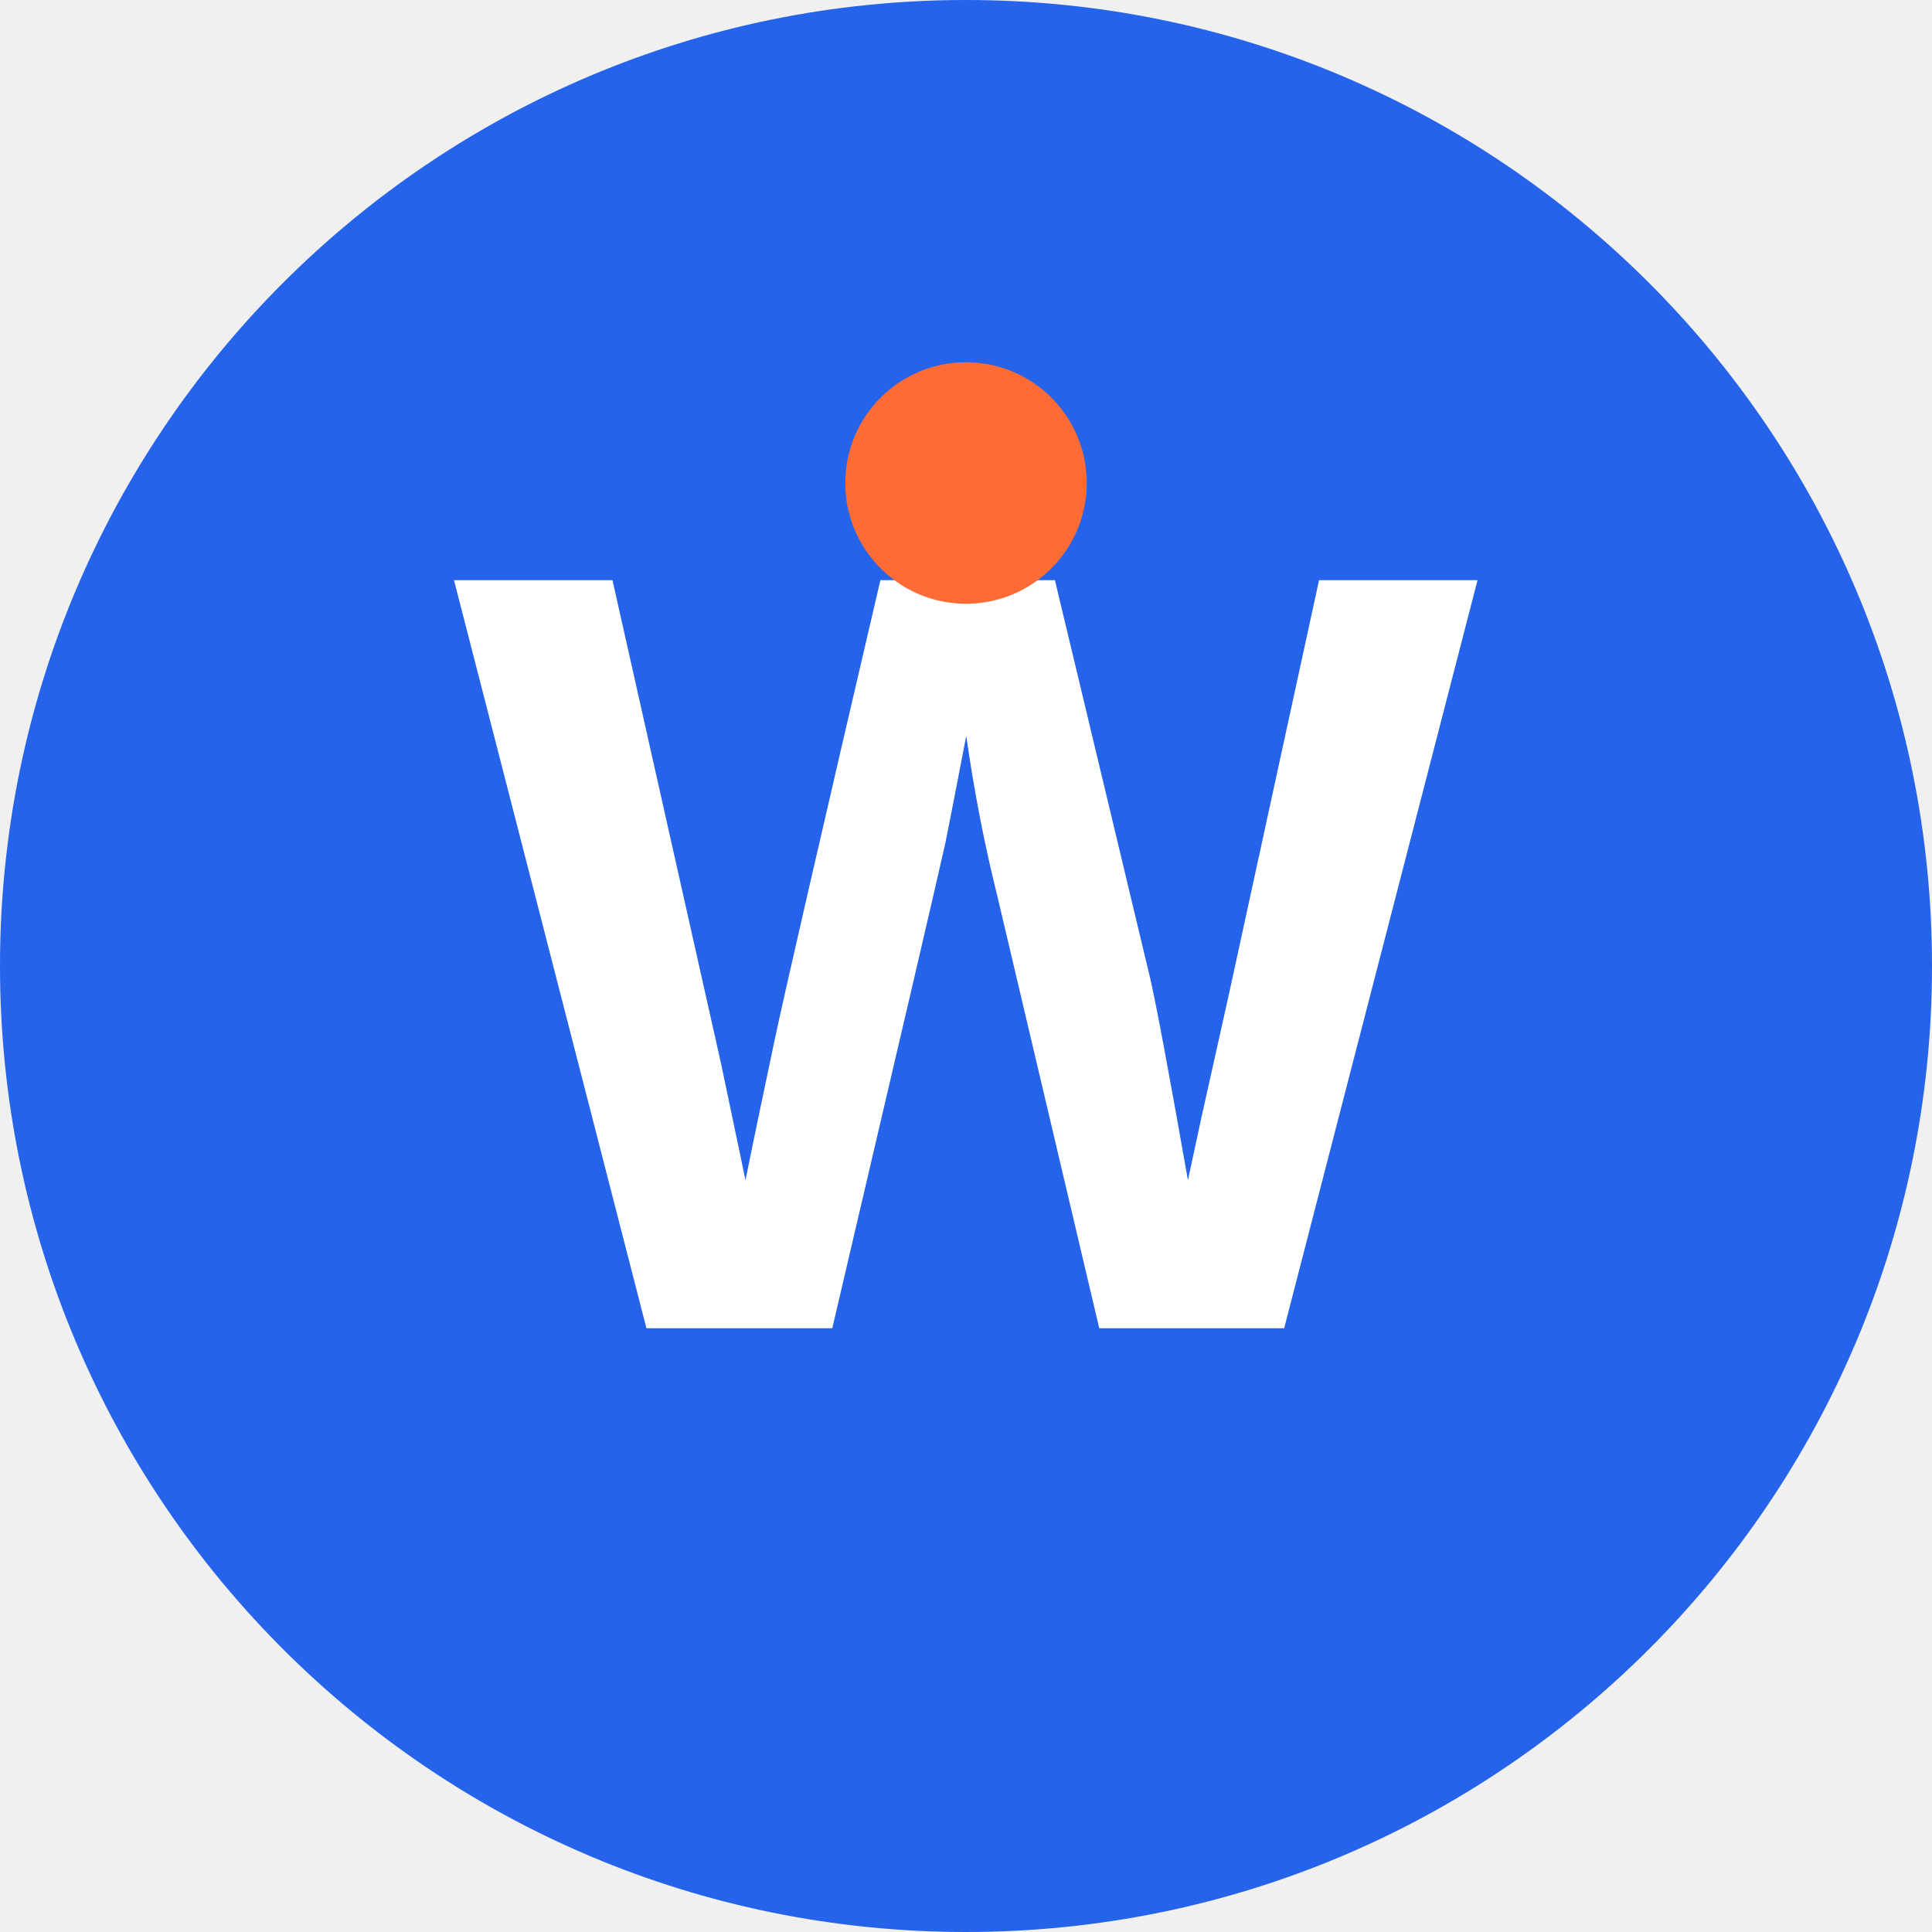
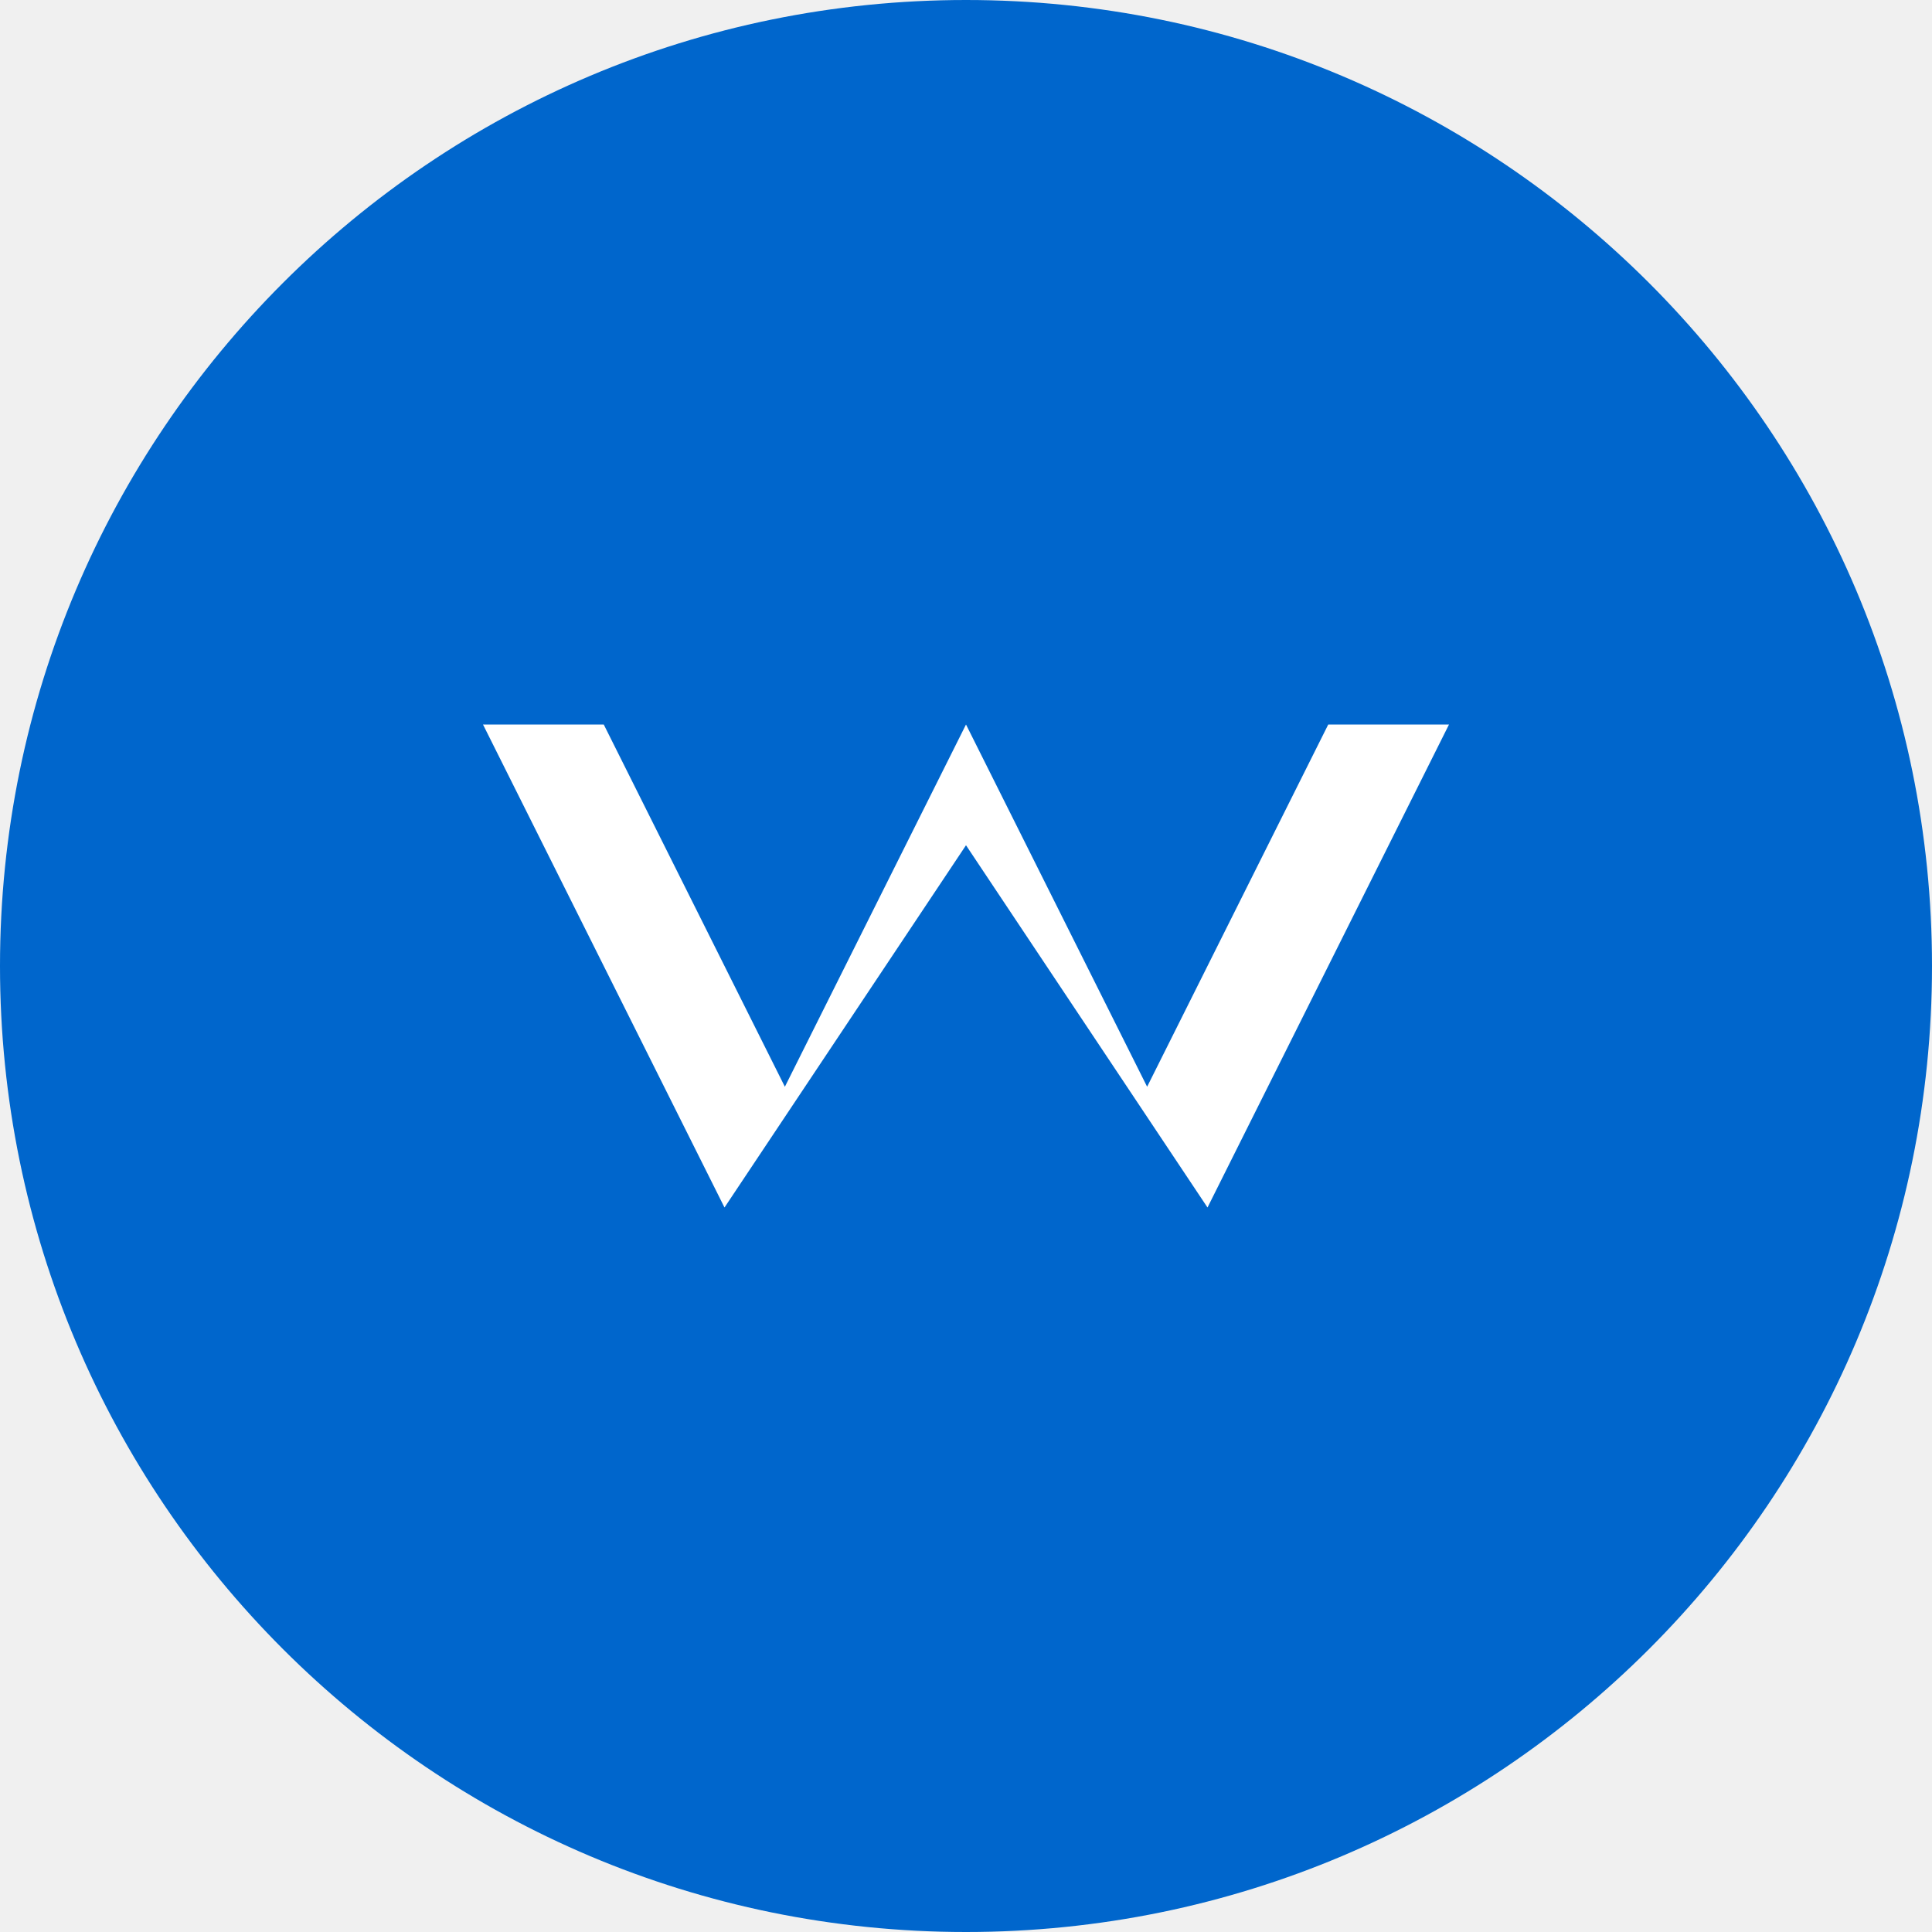
- <svg xmlns="http://www.w3.org/2000/svg" width="32" height="32" viewBox="0 0 32 32" fill="none">
-   <circle cx="16" cy="16" r="16" fill="#2563eb" />
-   <text x="16" y="22" font-family="Arial, sans-serif" font-size="18" font-weight="900" text-anchor="middle" fill="white">W</text>
-   <circle cx="16" cy="8" r="2" fill="#FF6B35" />
+ <svg xmlns="http://www.w3.org/2000/svg" width="32" height="32" viewBox="0 0 32 32">
+   <circle cx="16" cy="16" r="16" fill="#0066cc" />
+   <path d="M8 12 L12 20 L16 14 L20 20 L24 12 L22 12 L19 18 L16 12 L13 18 L10 12 Z" fill="#ffffff" />
</svg>
